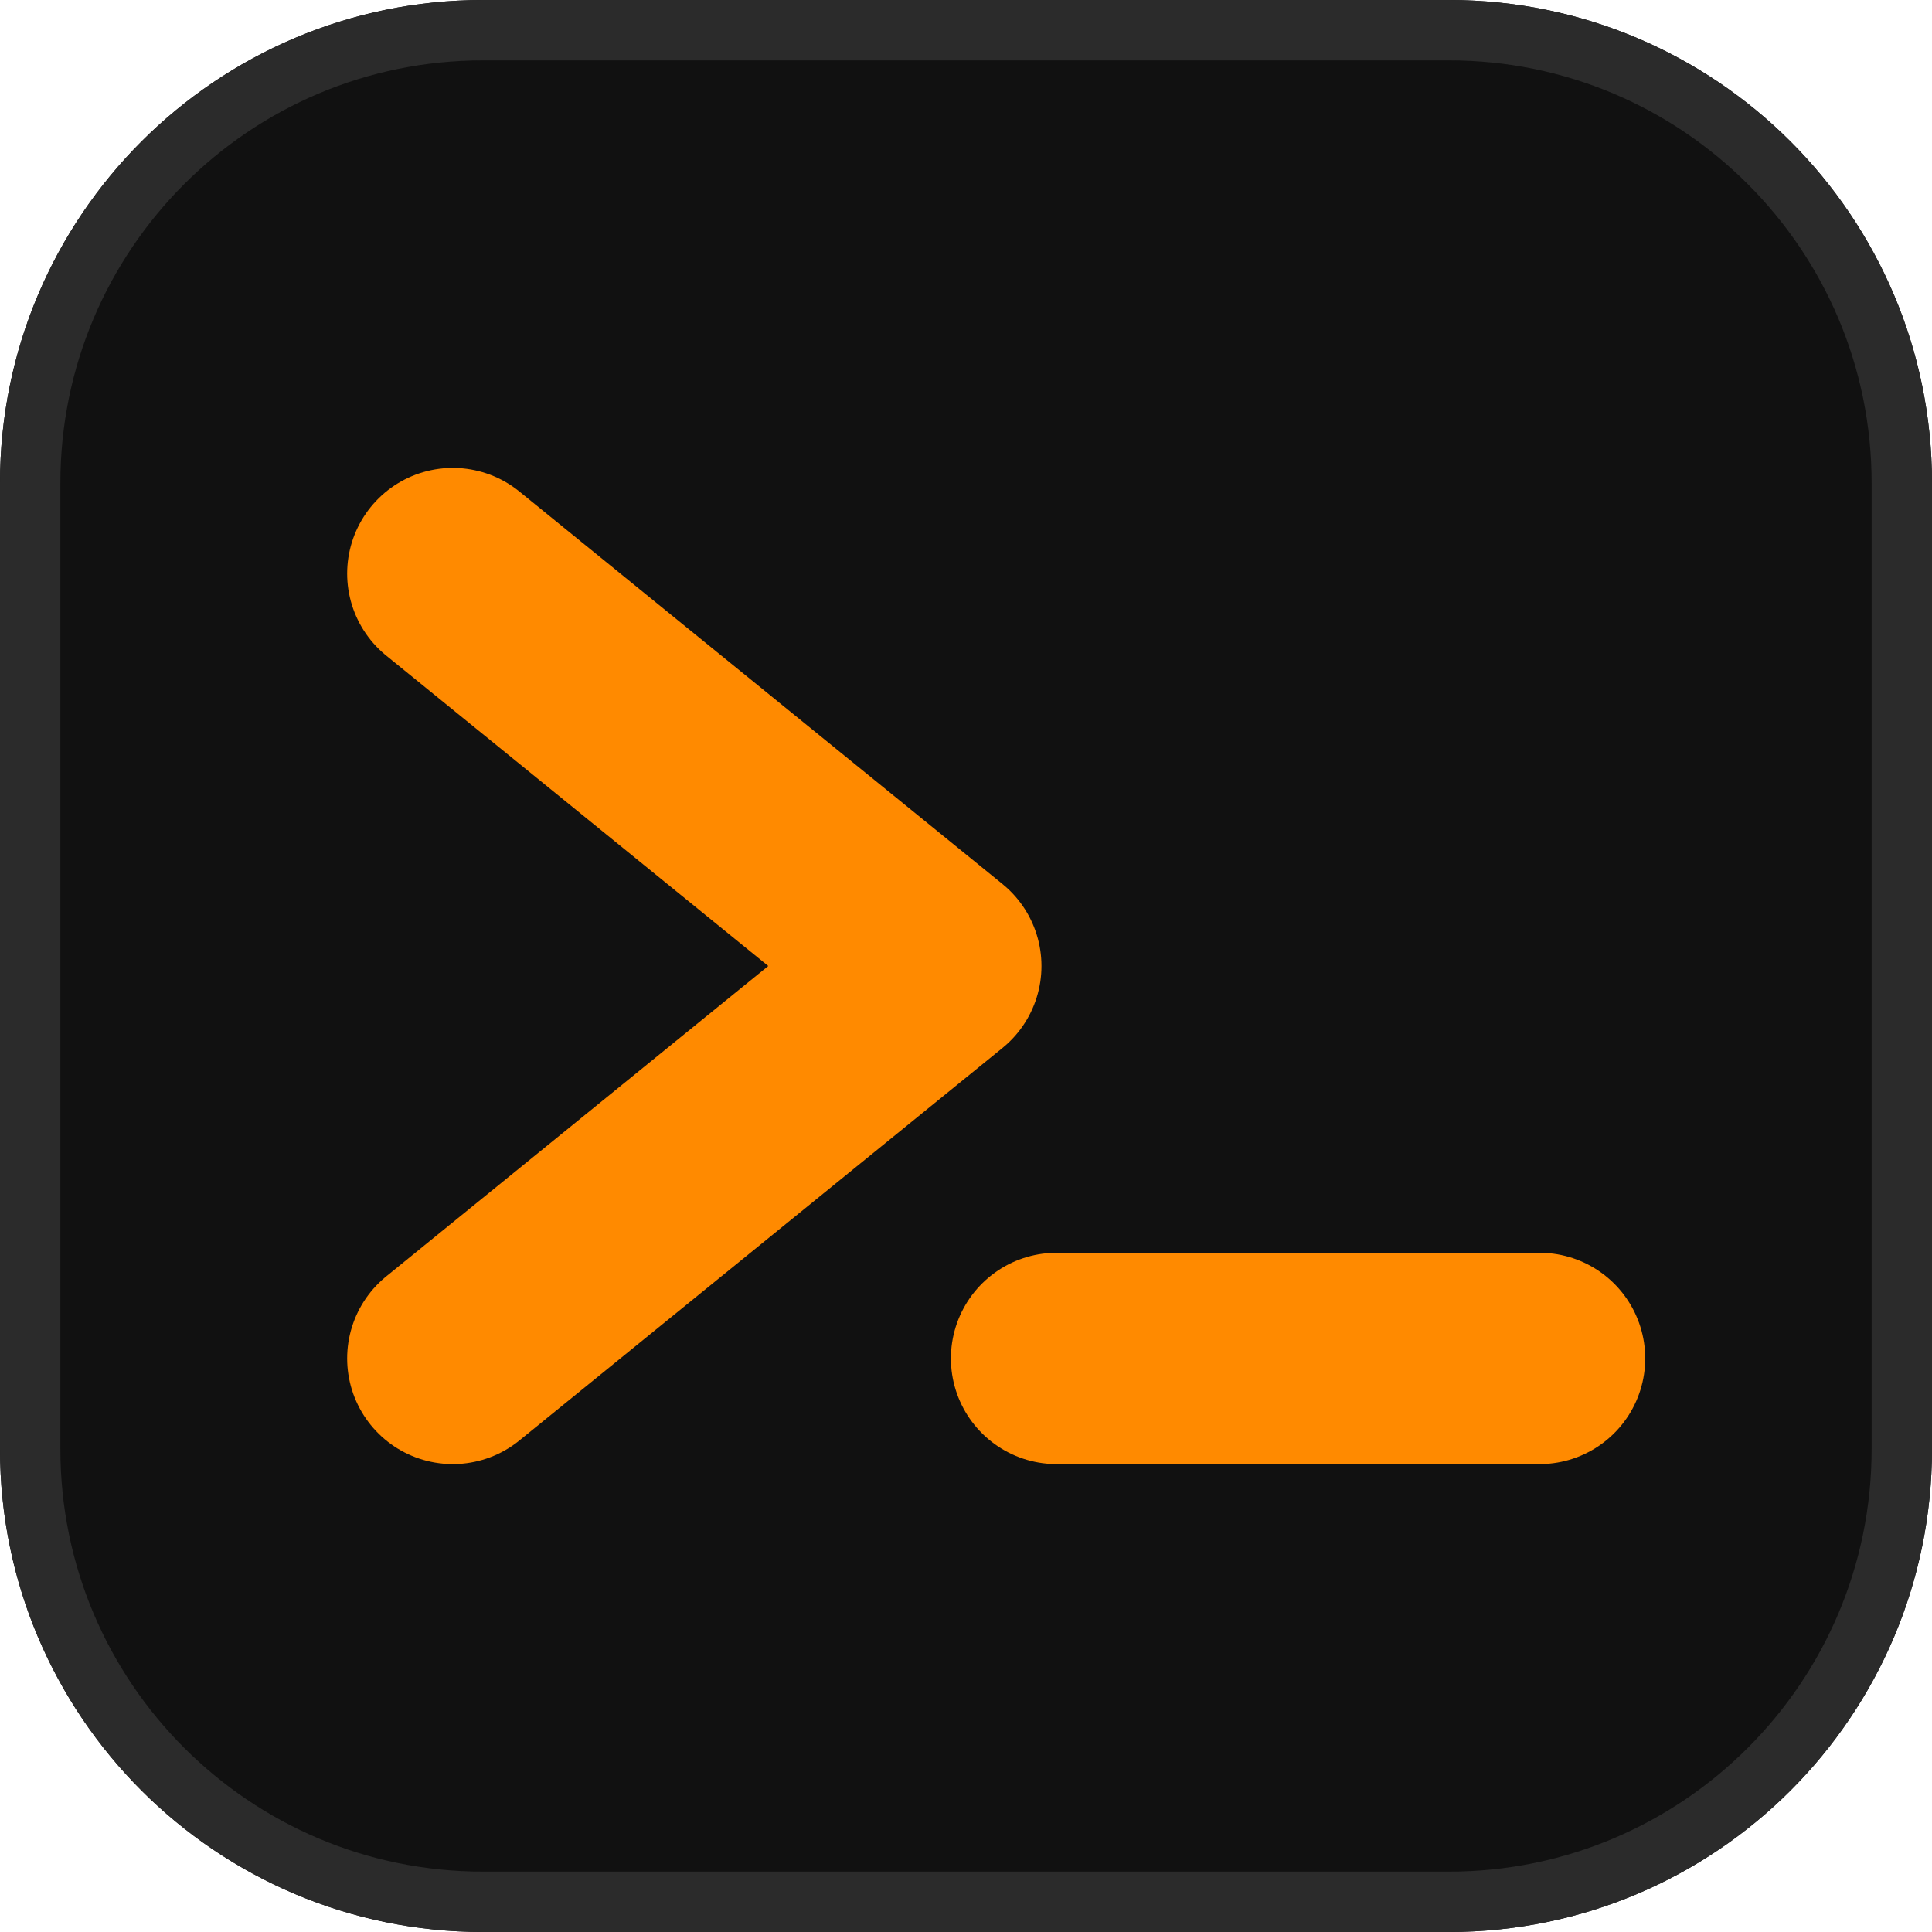
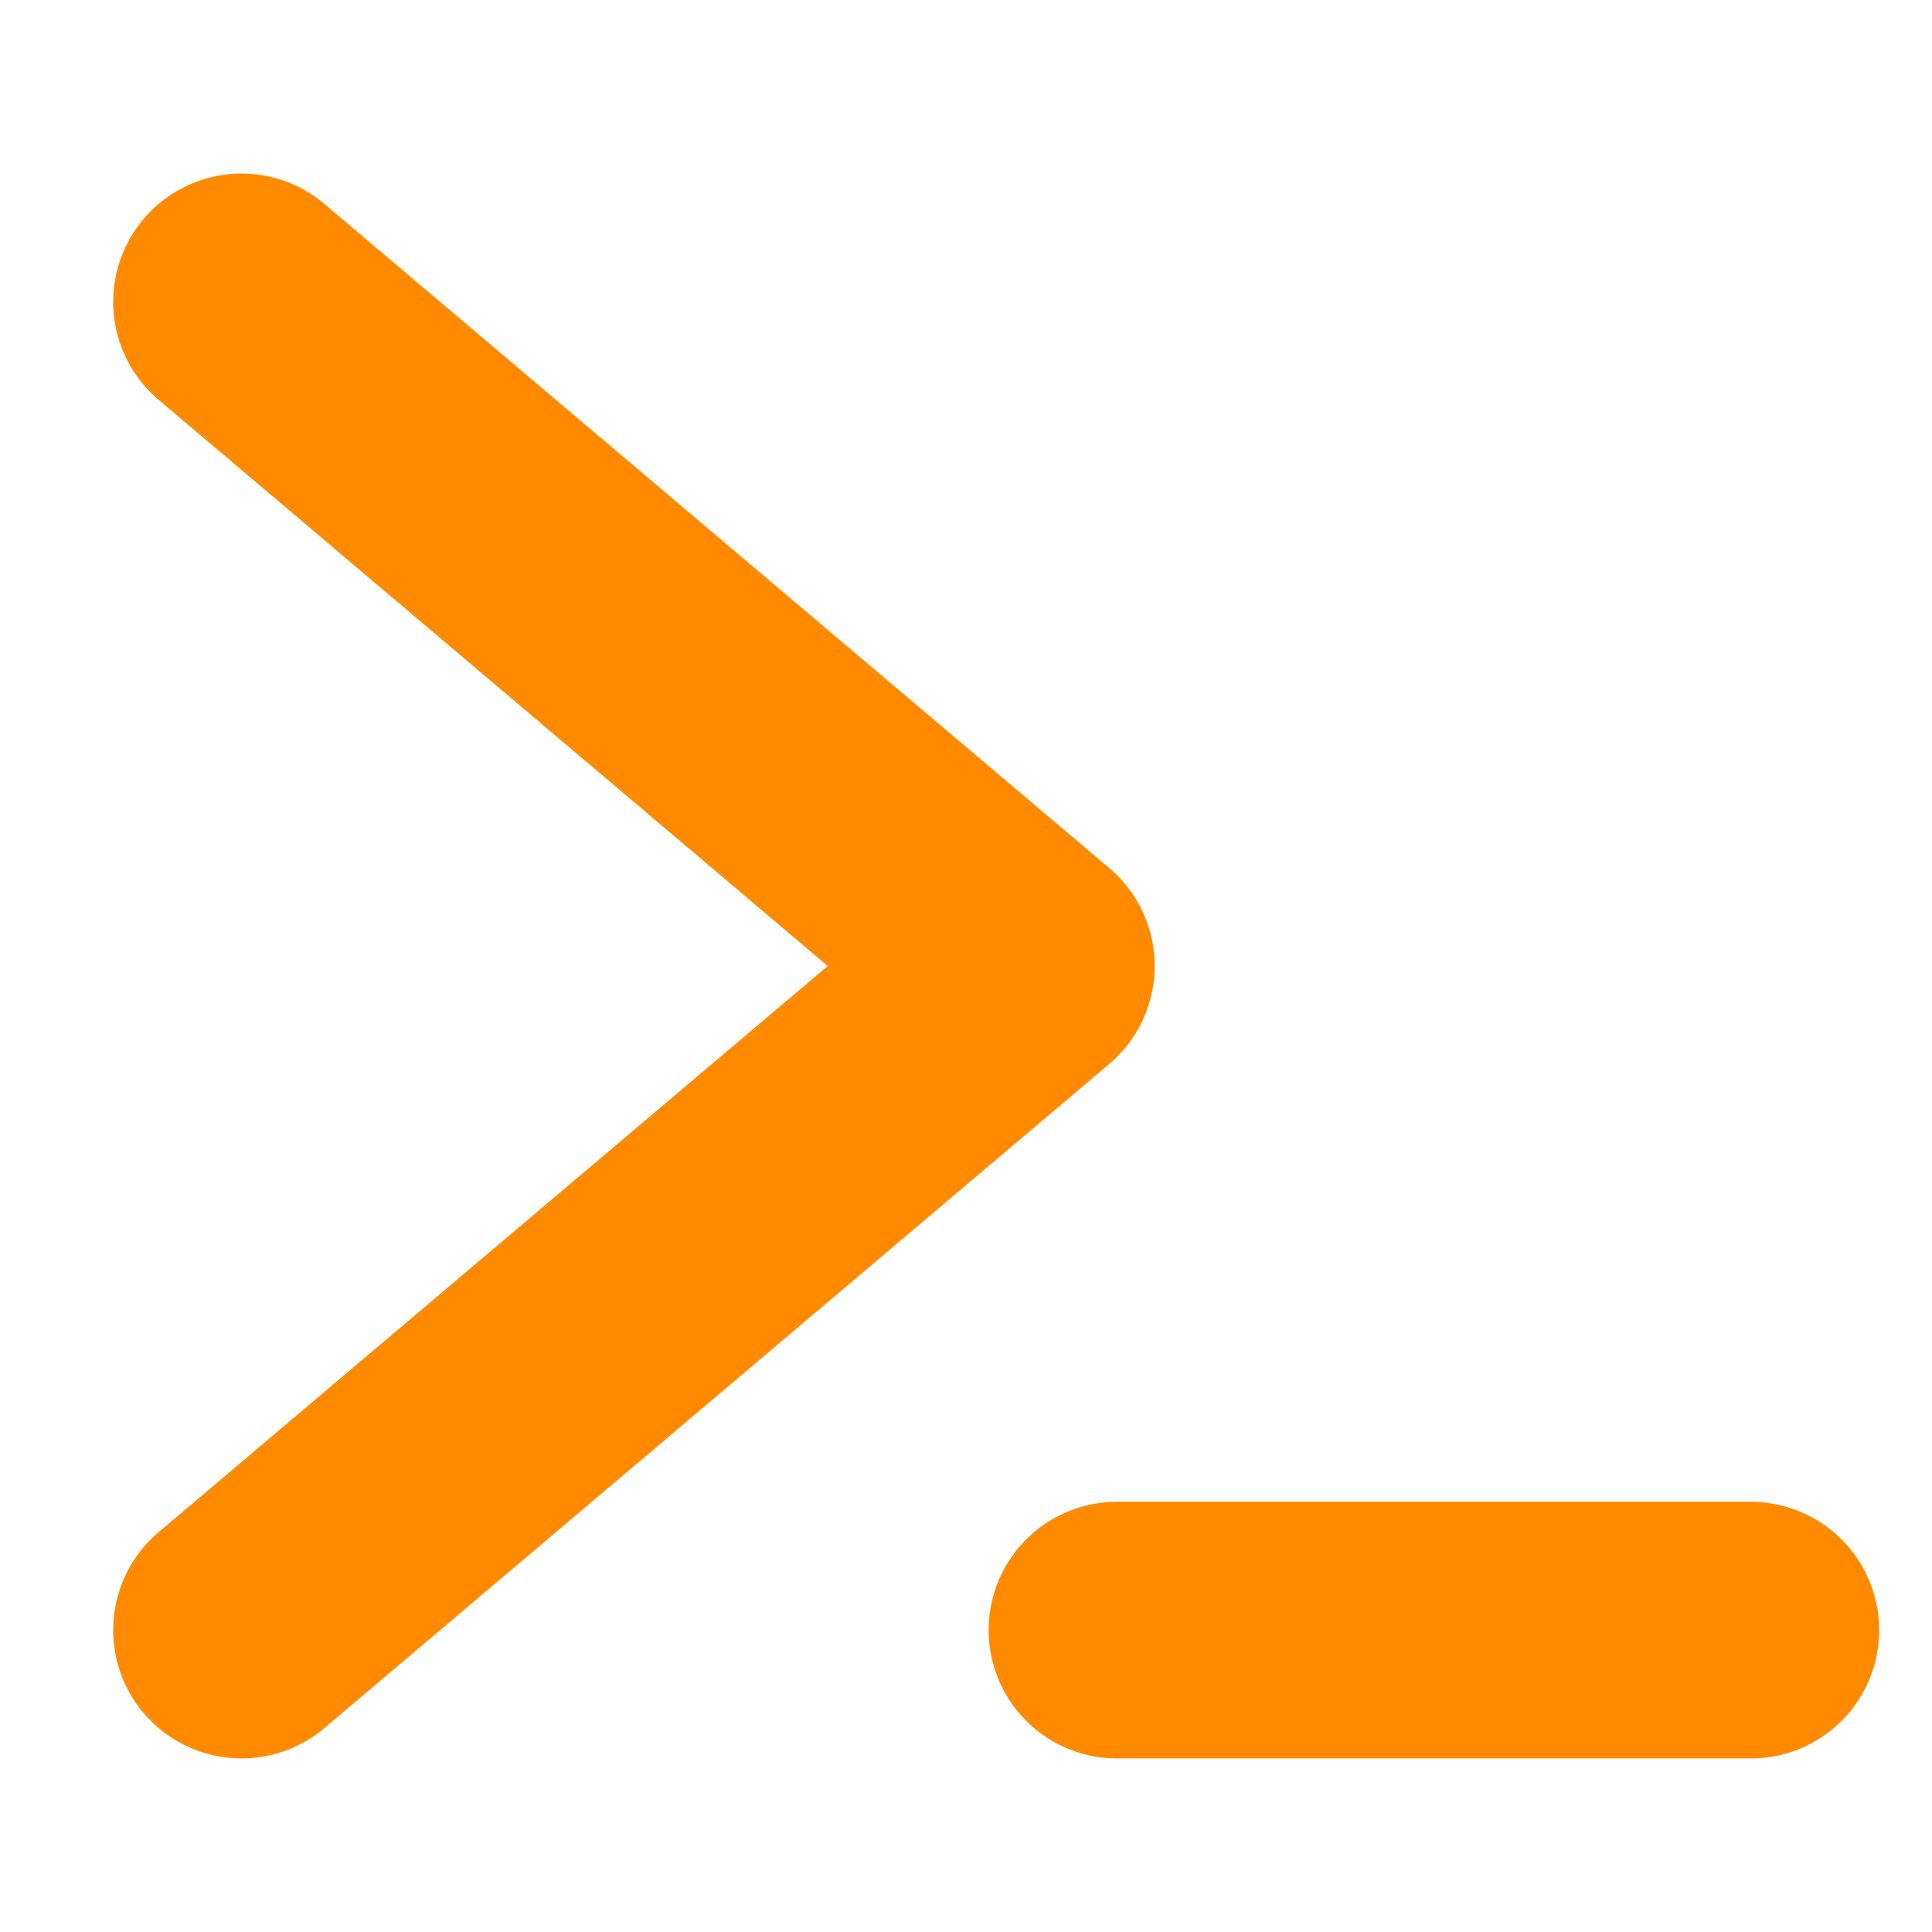
<svg xmlns="http://www.w3.org/2000/svg" width="64" height="64" viewBox="0 0 64 64" fill="none">
-   <rect width="64" height="64" rx="16" fill="#111111" />
-   <rect x="1" y="1" width="62" height="62" rx="15" stroke="#2B2B2B" stroke-width="2" />
-   <path d="M15 19L31 32L15 45" stroke="#FF8A00" stroke-width="7" stroke-linecap="round" stroke-linejoin="round" />
-   <path d="M35 45H51" stroke="#FF8A00" stroke-width="7" stroke-linecap="round" />
+   <path d="M8 10L34 32L8 54" stroke="#FF8A00" stroke-width="8.5" stroke-linecap="round" stroke-linejoin="round" />
+   <path d="M37 54H58" stroke="#FF8A00" stroke-width="8.5" stroke-linecap="round" />
</svg>
